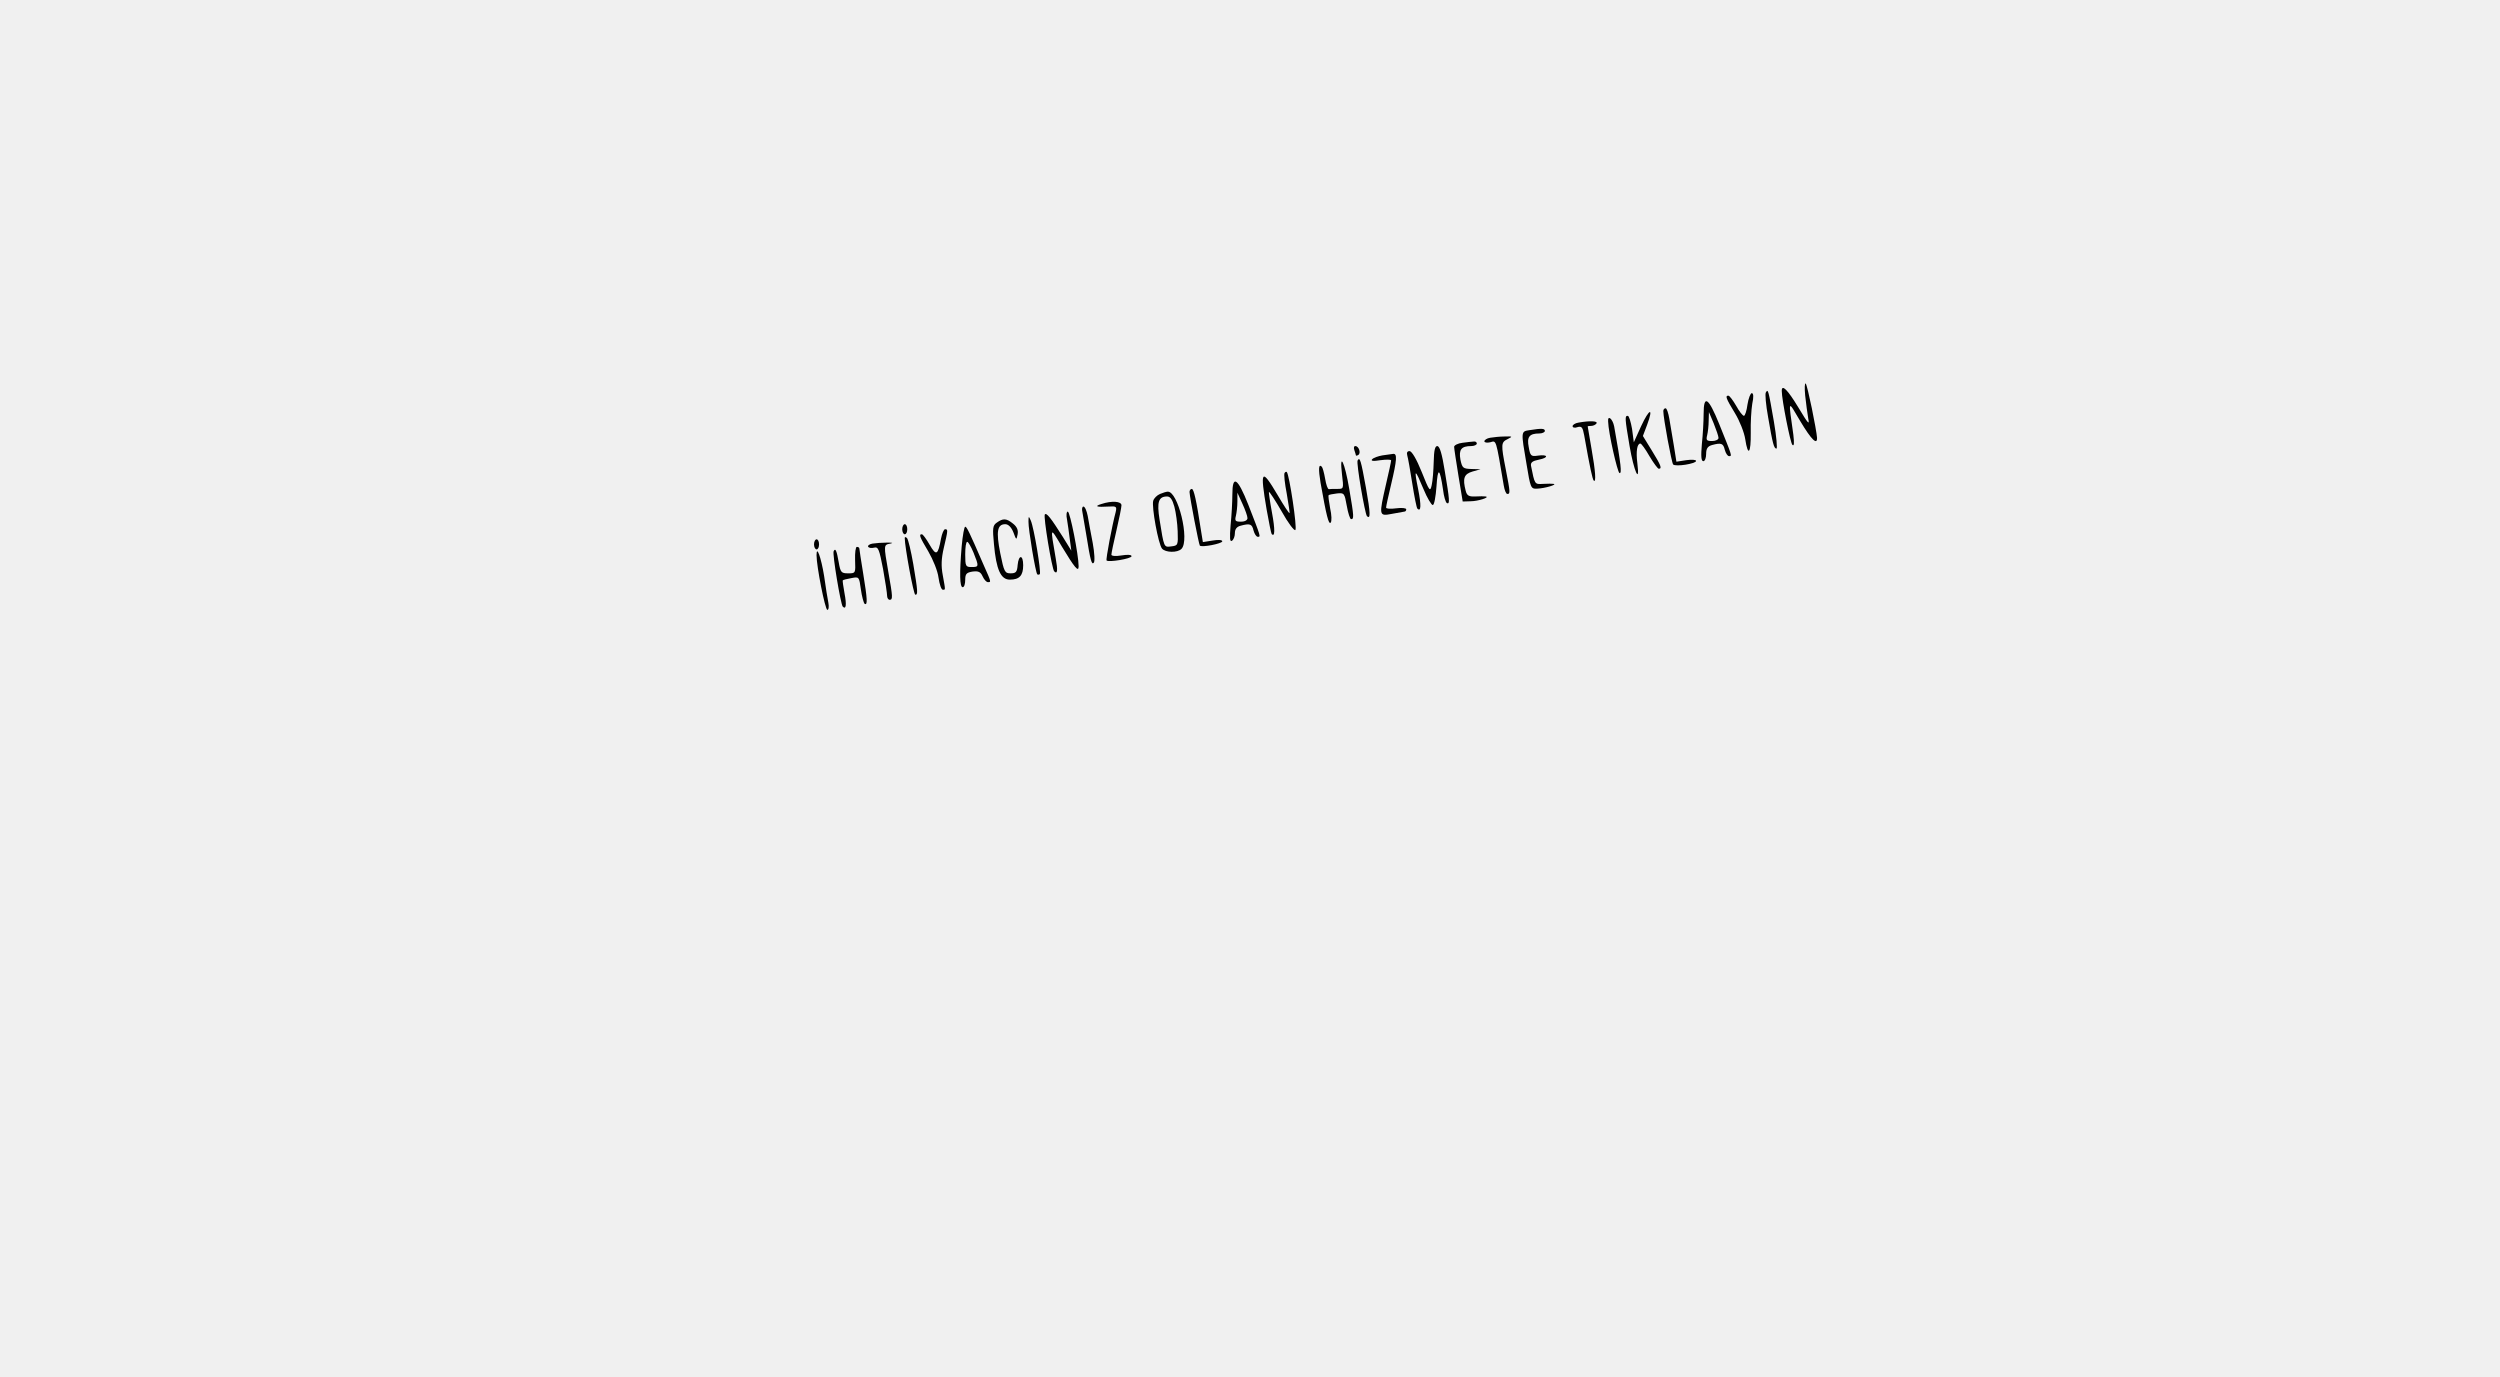
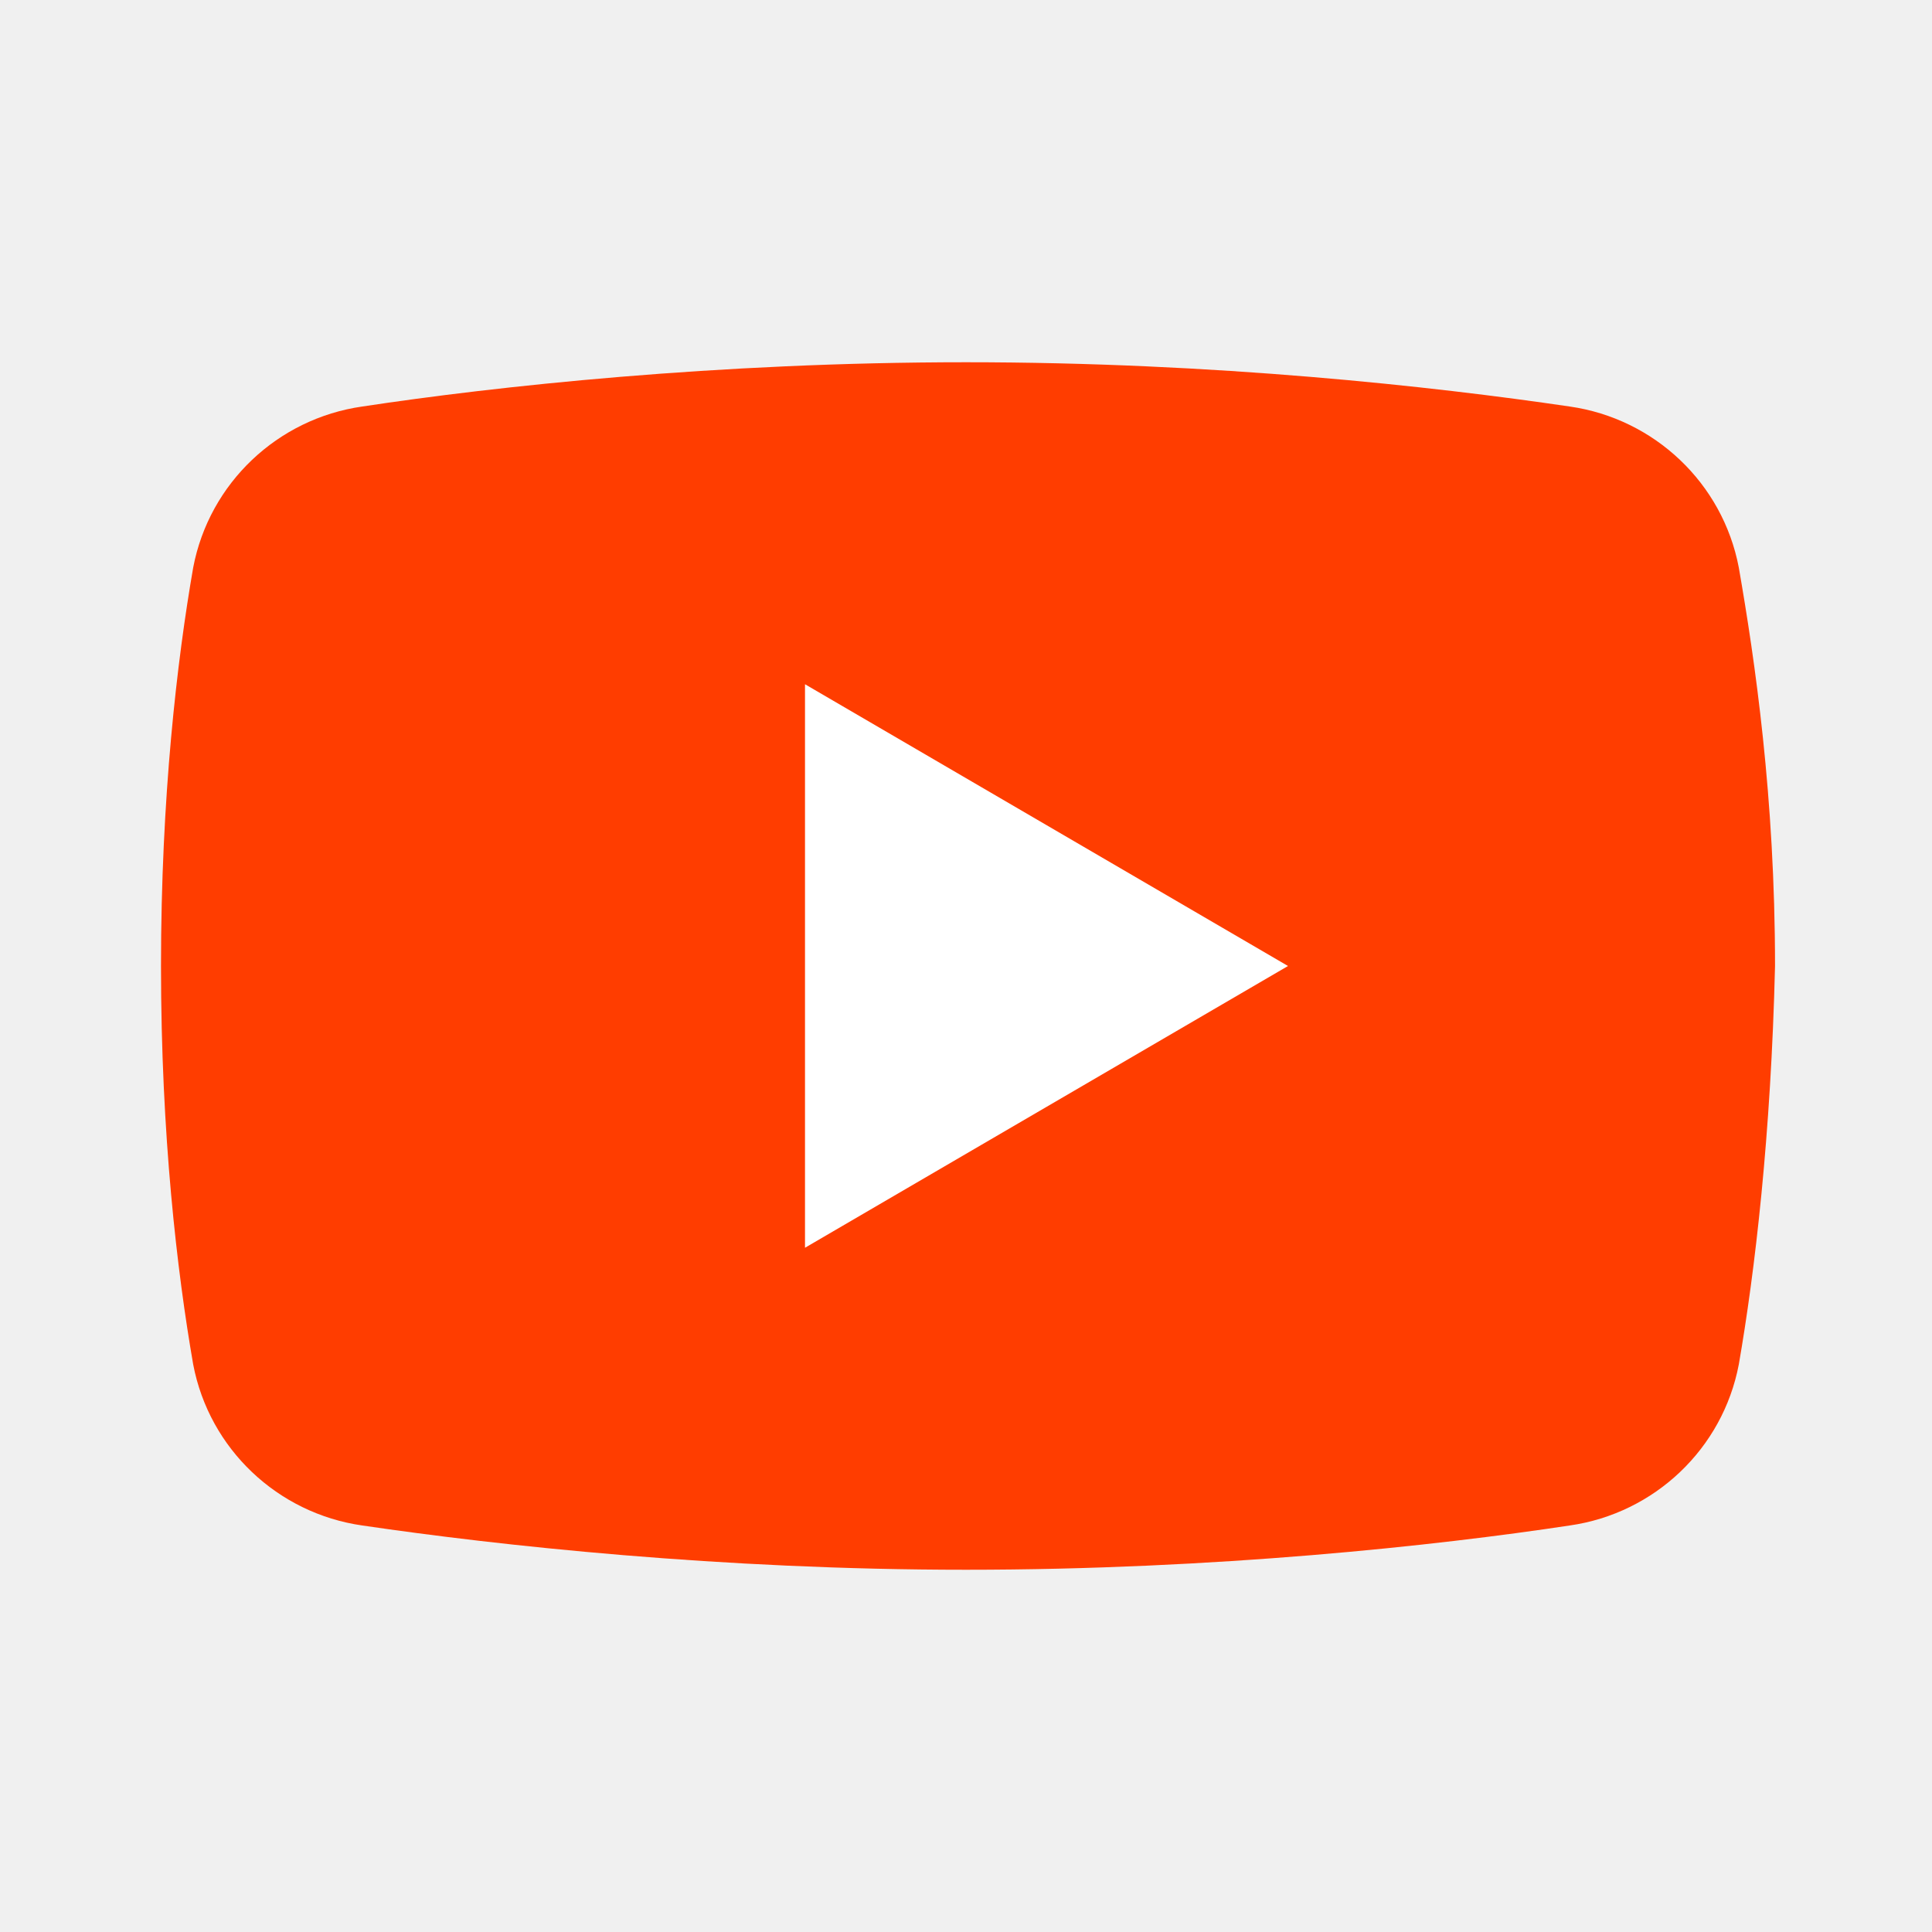
- <svg xmlns="http://www.w3.org/2000/svg" version="1.0" width="992pt" height="546pt" viewBox="0 0 992 546" preserveAspectRatio="xMidYMid meet">
-   <g transform="translate(0,546) scale(0.1,-0.1)" fill="#000000" stroke="none">
-     <path d="M7163 3890 c3 -30 9 -71 12 -90 6 -29 0 -22 -39 43 -43 71 -66 94 -66 66 0 -35 34 -206 42 -214 7 -7 8 6 4 40 -20 144 -23 139 28 53 43 -72 67 -96 66 -65 -2 31 -38 209 -45 215 -4 4 -5 -18 -2 -48z" />
-     <path d="M7007 3903 c-4 -5 0 -50 9 -99 18 -105 23 -124 33 -124 4 0 0 48 -10 106 -22 126 -23 132 -32 117z" />
-     <path d="M6934 3855 c-3 -25 -10 -45 -14 -45 -5 0 -19 18 -31 40 -13 22 -26 40 -31 40 -13 0 -10 -10 26 -69 19 -31 37 -77 41 -103 11 -72 23 -58 22 25 -1 39 2 91 6 115 6 27 5 42 -2 42 -5 0 -13 -20 -17 -45z" />
-     <path d="M6760 3818 c0 -29 -3 -83 -7 -120 -4 -48 -3 -68 6 -68 6 0 11 13 11 29 0 21 6 30 23 35 37 10 45 7 51 -19 4 -14 11 -25 17 -25 13 0 12 0 -39 127 -43 106 -62 119 -62 41z m59 -95 c1 -7 -11 -13 -25 -13 -22 0 -25 3 -20 23 3 12 6 38 6 57 l1 35 19 -45 c10 -25 19 -51 19 -57z" />
-     <path d="M6600 3829 c0 -28 33 -205 39 -212 10 -10 91 3 91 14 0 5 -17 6 -39 3 l-39 -6 -10 63 c-6 35 -14 83 -18 107 -4 23 -10 42 -15 42 -5 0 -9 -5 -9 -11z" />
-     <path d="M6512 3769 l-29 -64 -7 53 c-5 28 -12 52 -17 52 -12 0 -12 -7 7 -119 17 -100 42 -157 31 -69 -6 47 -1 78 12 78 4 0 20 -22 36 -50 16 -27 33 -50 37 -50 14 0 9 13 -28 73 l-35 57 17 45 c26 70 9 65 -24 -6z" />
-     <path d="M6381 3788 c1 -45 37 -202 45 -205 10 -3 7 29 -21 185 -6 30 -26 47 -24 20z" />
-     <path d="M6263 3783 c-13 -2 -23 -9 -23 -14 0 -6 9 -8 19 -4 17 5 21 0 27 -32 23 -130 33 -175 38 -180 10 -10 7 38 -9 127 -8 47 -15 86 -15 88 0 1 6 2 14 2 8 0 18 5 21 10 6 10 -28 11 -72 3z" />
-     <path d="M6068 3753 c-33 -5 -33 -5 -11 -133 16 -97 17 -100 42 -99 30 1 81 16 66 19 -5 1 -24 1 -42 0 -34 -2 -33 -3 -48 72 -2 13 6 19 31 24 41 8 37 22 -4 16 -27 -4 -30 -1 -36 34 -8 40 2 54 42 54 12 0 22 5 22 10 0 10 -12 11 -62 3z" />
-     <path d="M5913 3723 c-13 -2 -23 -9 -23 -14 0 -5 10 -7 23 -4 25 7 22 17 54 -172 3 -18 9 -33 14 -33 12 0 12 5 -6 97 -20 102 -19 108 8 121 20 10 19 11 -13 10 -19 0 -45 -3 -57 -5z" />
-     <path d="M5803 3703 c-18 -2 -33 -10 -33 -16 0 -7 8 -58 17 -114 l17 -103 31 1 c30 0 79 16 60 19 -5 1 -24 1 -41 0 -25 -1 -33 3 -38 22 -13 50 -7 67 27 77 l32 9 -36 1 c-34 1 -37 4 -44 37 -7 40 3 54 43 54 12 0 22 5 22 10 0 6 -6 9 -12 8 -7 0 -28 -3 -45 -5z" />
-     <path d="M5374 3674 c3 -9 6 -18 6 -20 0 -3 4 -3 10 1 11 7 2 35 -12 35 -6 0 -7 -7 -4 -16z" />
-     <path d="M5689 3628 c-1 -35 -4 -76 -8 -93 -6 -28 -9 -25 -40 53 -20 50 -39 82 -48 82 -9 0 -12 -6 -9 -17 3 -10 12 -60 20 -112 8 -51 17 -96 20 -99 15 -15 16 13 3 78 -17 83 -13 82 22 -2 14 -34 31 -62 36 -62 6 -1 12 33 15 74 5 78 13 74 26 -13 3 -26 10 -50 15 -53 13 -7 11 13 -8 126 -11 69 -20 100 -30 100 -9 0 -13 -17 -14 -62z" />
-     <path d="M5485 3653 c-16 -3 -34 -9 -40 -15 -7 -7 3 -9 33 -4 23 3 42 3 42 -1 0 -5 -9 -46 -20 -93 -29 -127 -29 -129 23 -119 23 4 45 8 50 9 4 0 7 4 7 9 0 5 -18 7 -40 4 -22 -3 -40 -2 -40 3 0 5 9 46 20 92 23 97 25 123 8 121 -7 -1 -26 -4 -43 -6z" />
-     <path d="M5387 3633 c-6 -9 29 -212 37 -221 15 -14 14 12 -4 113 -20 110 -24 123 -33 108z" />
-     <path d="M5325 3578 c7 -58 7 -58 -19 -58 -14 0 -29 0 -33 -1 -5 0 -11 18 -15 42 -4 23 -10 44 -13 47 -13 13 -14 -9 -5 -64 23 -130 32 -166 40 -158 5 5 4 31 -2 57 -5 27 -8 50 -6 52 1 2 17 5 33 7 29 3 30 1 39 -49 5 -29 13 -53 17 -53 12 0 12 8 -7 119 -18 107 -40 153 -29 59z" />
-     <path d="M5097 3583 c-3 -5 1 -42 9 -83 7 -40 12 -75 11 -76 -2 -2 -23 30 -47 71 -65 110 -71 102 -44 -57 9 -51 18 -95 20 -97 13 -14 14 17 1 86 -8 43 -13 80 -12 81 2 2 25 -33 51 -78 25 -45 50 -78 54 -73 8 7 -24 220 -34 230 -2 2 -6 1 -9 -4z" />
-     <path d="M4890 3498 c0 -29 -3 -84 -7 -122 -4 -51 -3 -67 5 -62 7 4 12 18 12 30 0 16 7 26 23 30 37 10 45 7 51 -19 4 -14 11 -25 17 -25 12 0 13 -3 -38 128 -42 106 -63 120 -63 40z m60 -94 c0 -8 -10 -14 -26 -14 -22 0 -25 3 -20 23 3 12 6 38 6 57 l0 35 20 -44 c11 -24 20 -49 20 -57z" />
-     <path d="M4720 3508 c1 -22 37 -209 41 -213 8 -8 89 8 89 17 0 6 -16 7 -39 3 l-38 -6 -7 43 c-19 125 -29 168 -37 168 -5 0 -9 -6 -9 -12z" />
-     <path d="M4603 3500 c-12 -5 -24 -17 -27 -27 -7 -23 20 -172 35 -190 14 -16 61 -17 77 -1 34 34 -14 231 -55 227 -5 0 -18 -4 -30 -9z m57 -51 c6 -22 12 -66 13 -97 2 -55 1 -57 -25 -60 -30 -4 -29 -6 -47 107 -11 69 -4 91 30 91 13 0 21 -12 29 -41z" />
-     <path d="M4370 3460 c-29 -9 -19 -13 29 -10 31 2 33 0 28 -22 -14 -52 -40 -189 -36 -192 8 -8 99 7 99 17 0 6 -16 7 -40 3 -24 -4 -40 -2 -40 3 0 6 9 49 20 96 11 47 20 92 20 100 0 16 -38 19 -80 5z" />
-     <path d="M4295 3428 c2 -13 9 -52 15 -88 17 -107 22 -122 30 -113 5 4 3 40 -4 78 -8 39 -16 87 -20 108 -4 20 -11 37 -17 37 -5 0 -7 -10 -4 -22z" />
-     <path d="M4234 3398 c3 -18 8 -53 11 -78 l6 -45 -34 55 c-48 76 -64 96 -71 89 -7 -7 28 -216 37 -226 13 -13 15 3 6 52 -22 128 -23 126 24 47 52 -86 67 -104 67 -79 0 44 -34 217 -43 217 -5 0 -7 -14 -3 -32z" />
-     <path d="M4081 3390 c-1 -28 28 -203 35 -209 2 -2 7 -2 10 1 6 7 -23 184 -36 213 -8 18 -9 18 -9 -5z" />
-     <path d="M3955 3386 c-16 -11 -17 -22 -11 -85 9 -101 27 -141 63 -141 38 0 53 16 53 57 0 43 -18 43 -22 1 -2 -28 -7 -33 -28 -33 -23 0 -26 6 -41 80 -17 86 -12 115 20 115 12 0 24 -12 32 -32 12 -32 12 -32 17 -8 3 17 -3 30 -18 42 -27 22 -40 22 -65 4z" />
-     <path d="M3580 3360 c0 -11 5 -20 10 -20 6 0 10 9 10 20 0 11 -4 20 -10 20 -5 0 -10 -9 -10 -20z" />
-     <path d="M3816 3293 c-9 -108 -8 -163 4 -163 6 0 10 13 10 29 0 24 5 29 29 33 23 3 32 -1 40 -19 6 -13 15 -23 21 -23 13 0 14 -1 -16 66 -59 136 -68 154 -74 154 -4 0 -10 -34 -14 -77z m47 -26 c22 -55 22 -57 -8 -57 -23 0 -25 3 -25 50 0 28 3 50 8 50 4 0 15 -19 25 -43z" />
-     <path d="M3734 3323 c-12 -66 -19 -70 -45 -25 -13 23 -27 42 -31 42 -13 0 -9 -10 26 -69 18 -31 37 -77 40 -103 4 -27 11 -48 17 -48 11 0 11 -4 0 57 -7 37 -6 66 4 109 17 72 17 74 5 74 -5 0 -12 -17 -16 -37z" />
-     <path d="M3590 3325 c0 -34 35 -225 42 -225 11 0 10 13 -8 121 -9 52 -20 98 -25 104 -6 5 -9 5 -9 0z" />
-     <path d="M3230 3300 c0 -11 5 -20 10 -20 6 0 10 9 10 20 0 11 -4 20 -10 20 -5 0 -10 -9 -10 -20z" />
-     <path d="M3462 3303 c-12 -2 -20 -8 -17 -13 3 -4 13 -6 24 -3 16 4 20 -7 35 -85 9 -49 16 -97 16 -106 0 -9 5 -16 10 -16 13 0 13 9 -5 110 -19 109 -19 108 8 113 13 3 8 4 -13 4 -19 0 -45 -2 -58 -4z" />
-     <path d="M3393 3238 c2 -53 2 -53 -28 -53 -27 0 -30 4 -37 44 -8 46 -13 58 -20 44 -6 -10 28 -212 36 -220 13 -13 16 6 7 53 -5 27 -8 50 -7 51 1 2 17 6 34 9 31 6 31 6 38 -45 4 -28 11 -54 15 -57 12 -7 11 17 -6 121 -8 50 -15 93 -15 98 0 4 -4 7 -10 7 -5 0 -8 -24 -7 -52z" />
-     <path d="M3240 3257 c0 -44 34 -217 43 -217 5 0 7 12 4 28 -3 15 -11 63 -17 107 -12 73 -30 124 -30 82z" />
-   </g>
+ <svg xmlns="http://www.w3.org/2000/svg" viewBox="0 0 48 48" width="480px" height="480px">
+   <path fill="#FF3D00" d="M43.2,33.9c-0.4,2.1-2.1,3.7-4.2,4c-3.3,0.5-8.8,1.1-15,1.1c-6.1,0-11.6-0.6-15-1.1c-2.1-0.3-3.8-1.9-4.2-4C4.4,31.6,4,28.2,4,24c0-4.2,0.4-7.6,0.8-9.9c0.4-2.1,2.1-3.7,4.2-4C12.3,9.6,17.8,9,24,9c6.2,0,11.6,0.6,15,1.1c2.1,0.3,3.8,1.9,4.2,4c0.4,2.3,0.9,5.7,0.9,9.9C44,28.2,43.6,31.6,43.2,33.9z" />
+   <path fill="#FFF" d="M20 31L20 17 32 24z" />
</svg>
